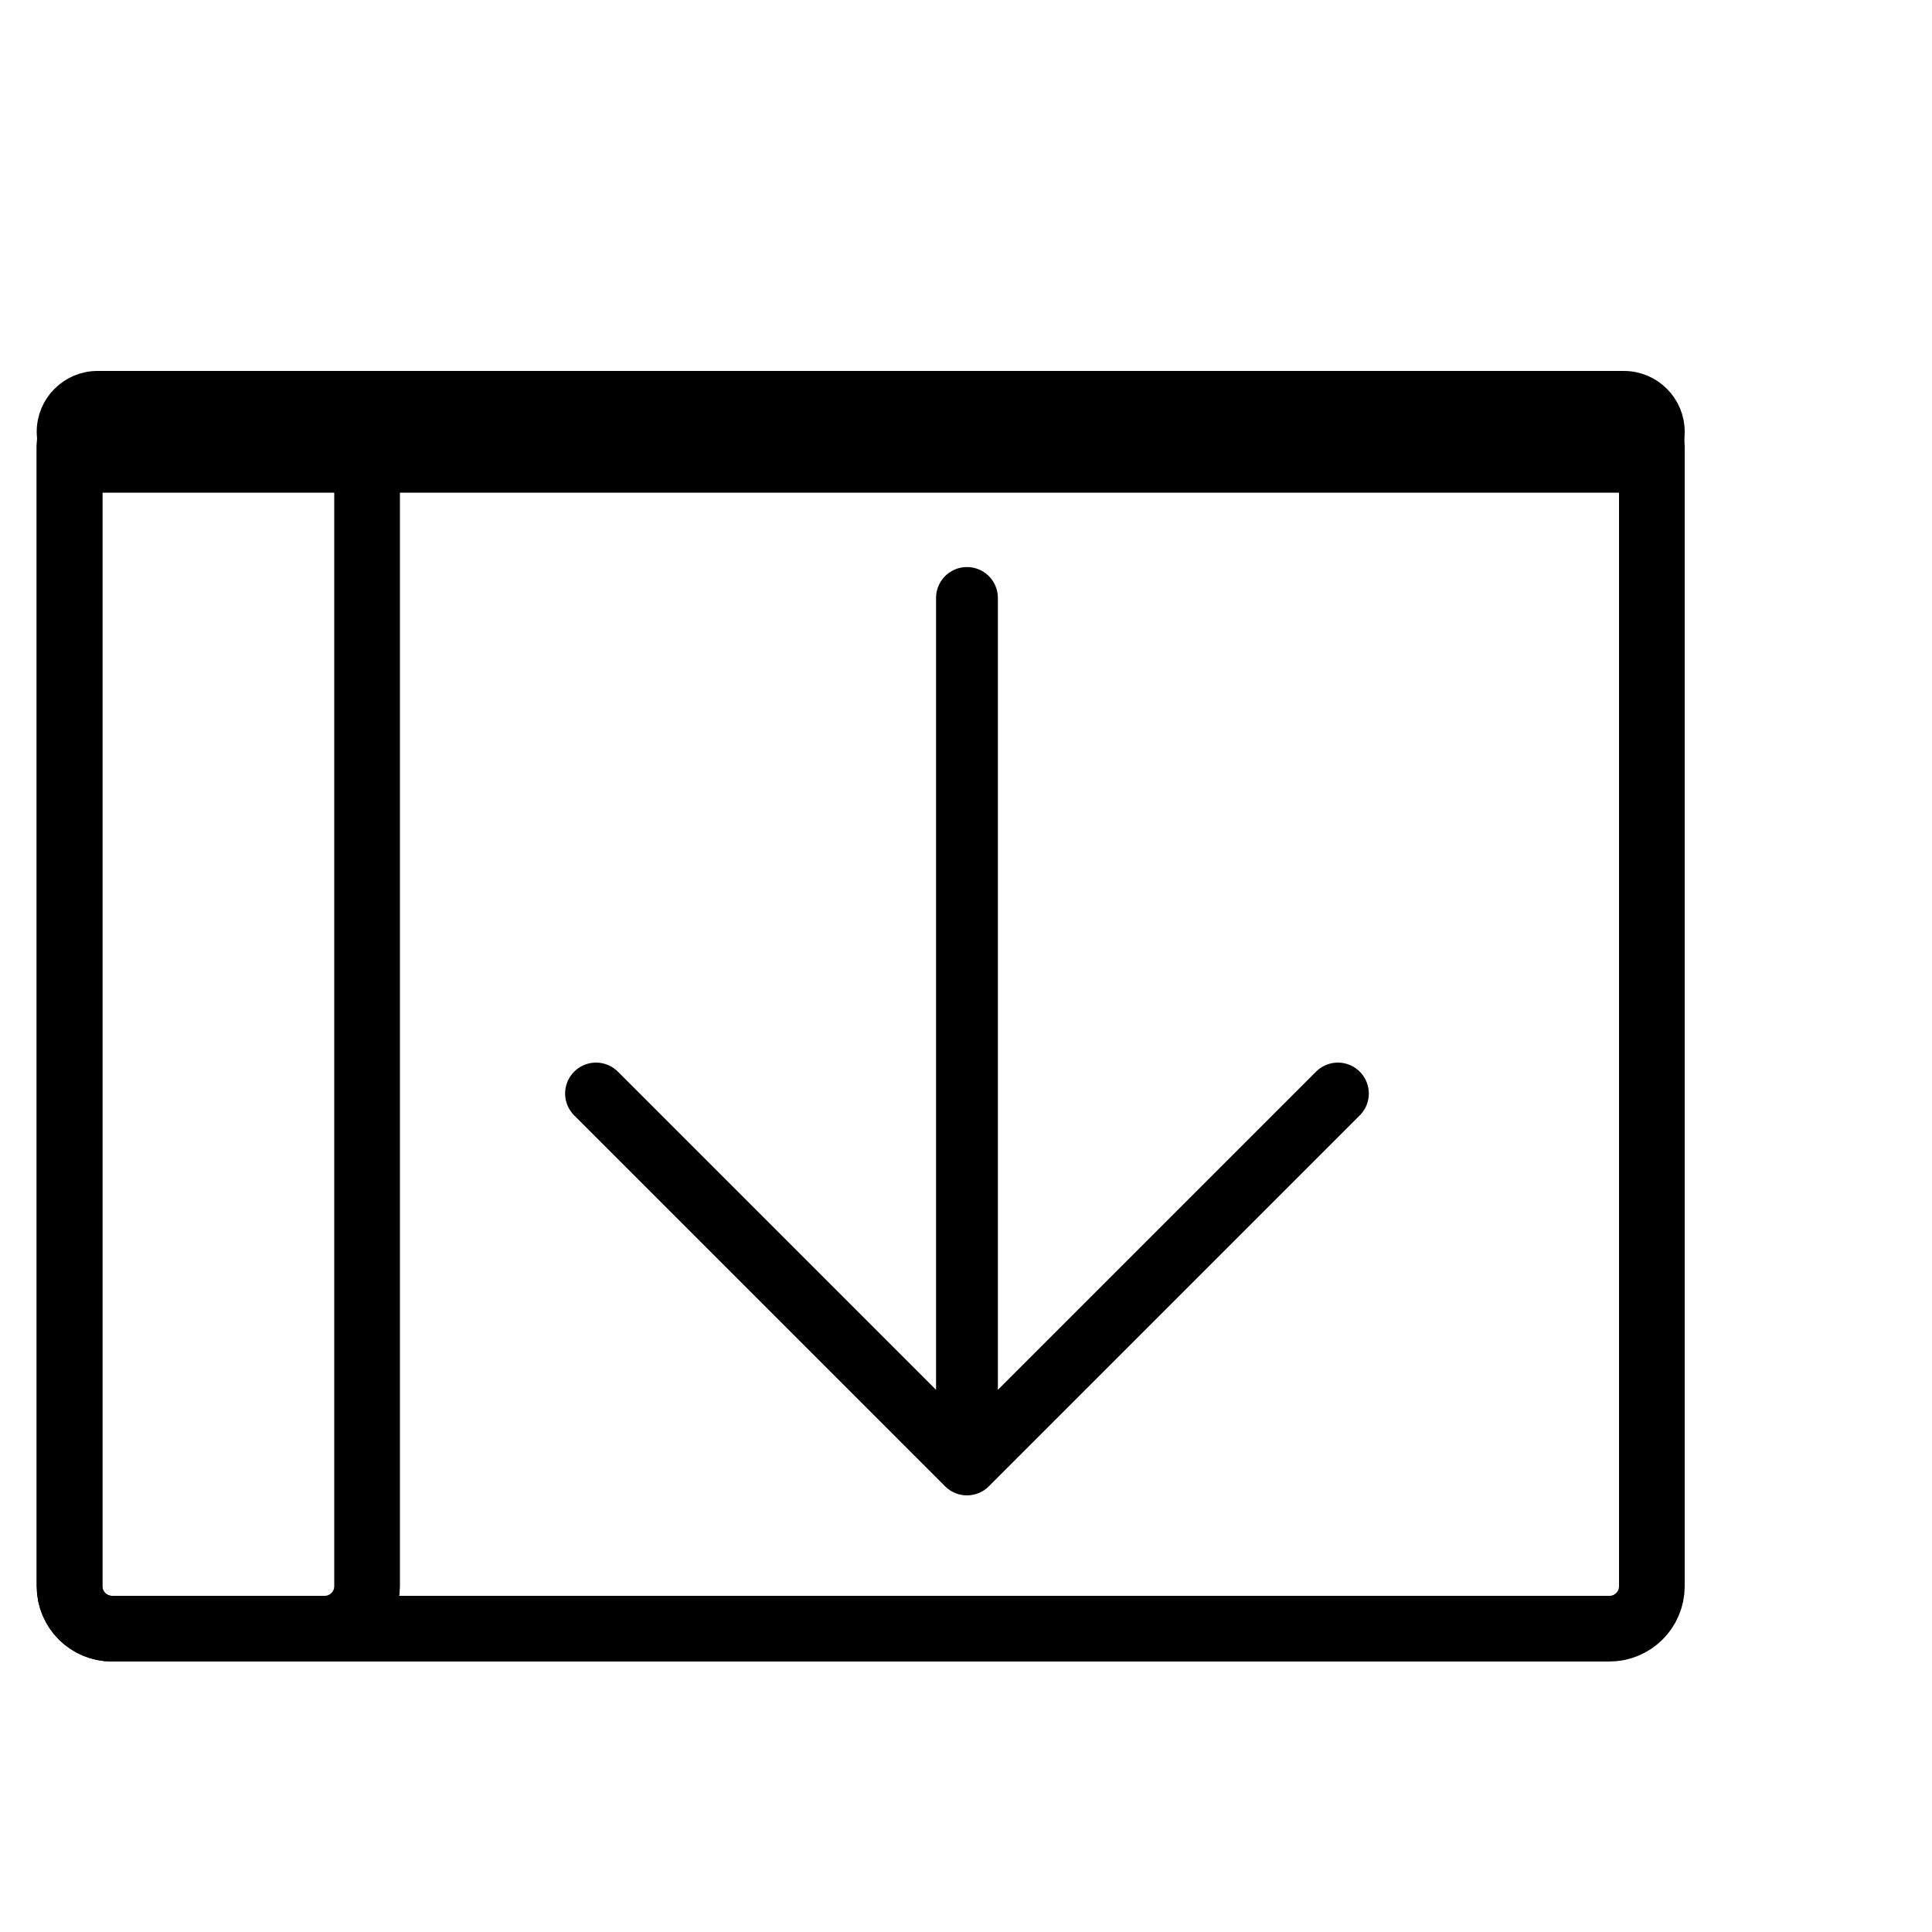
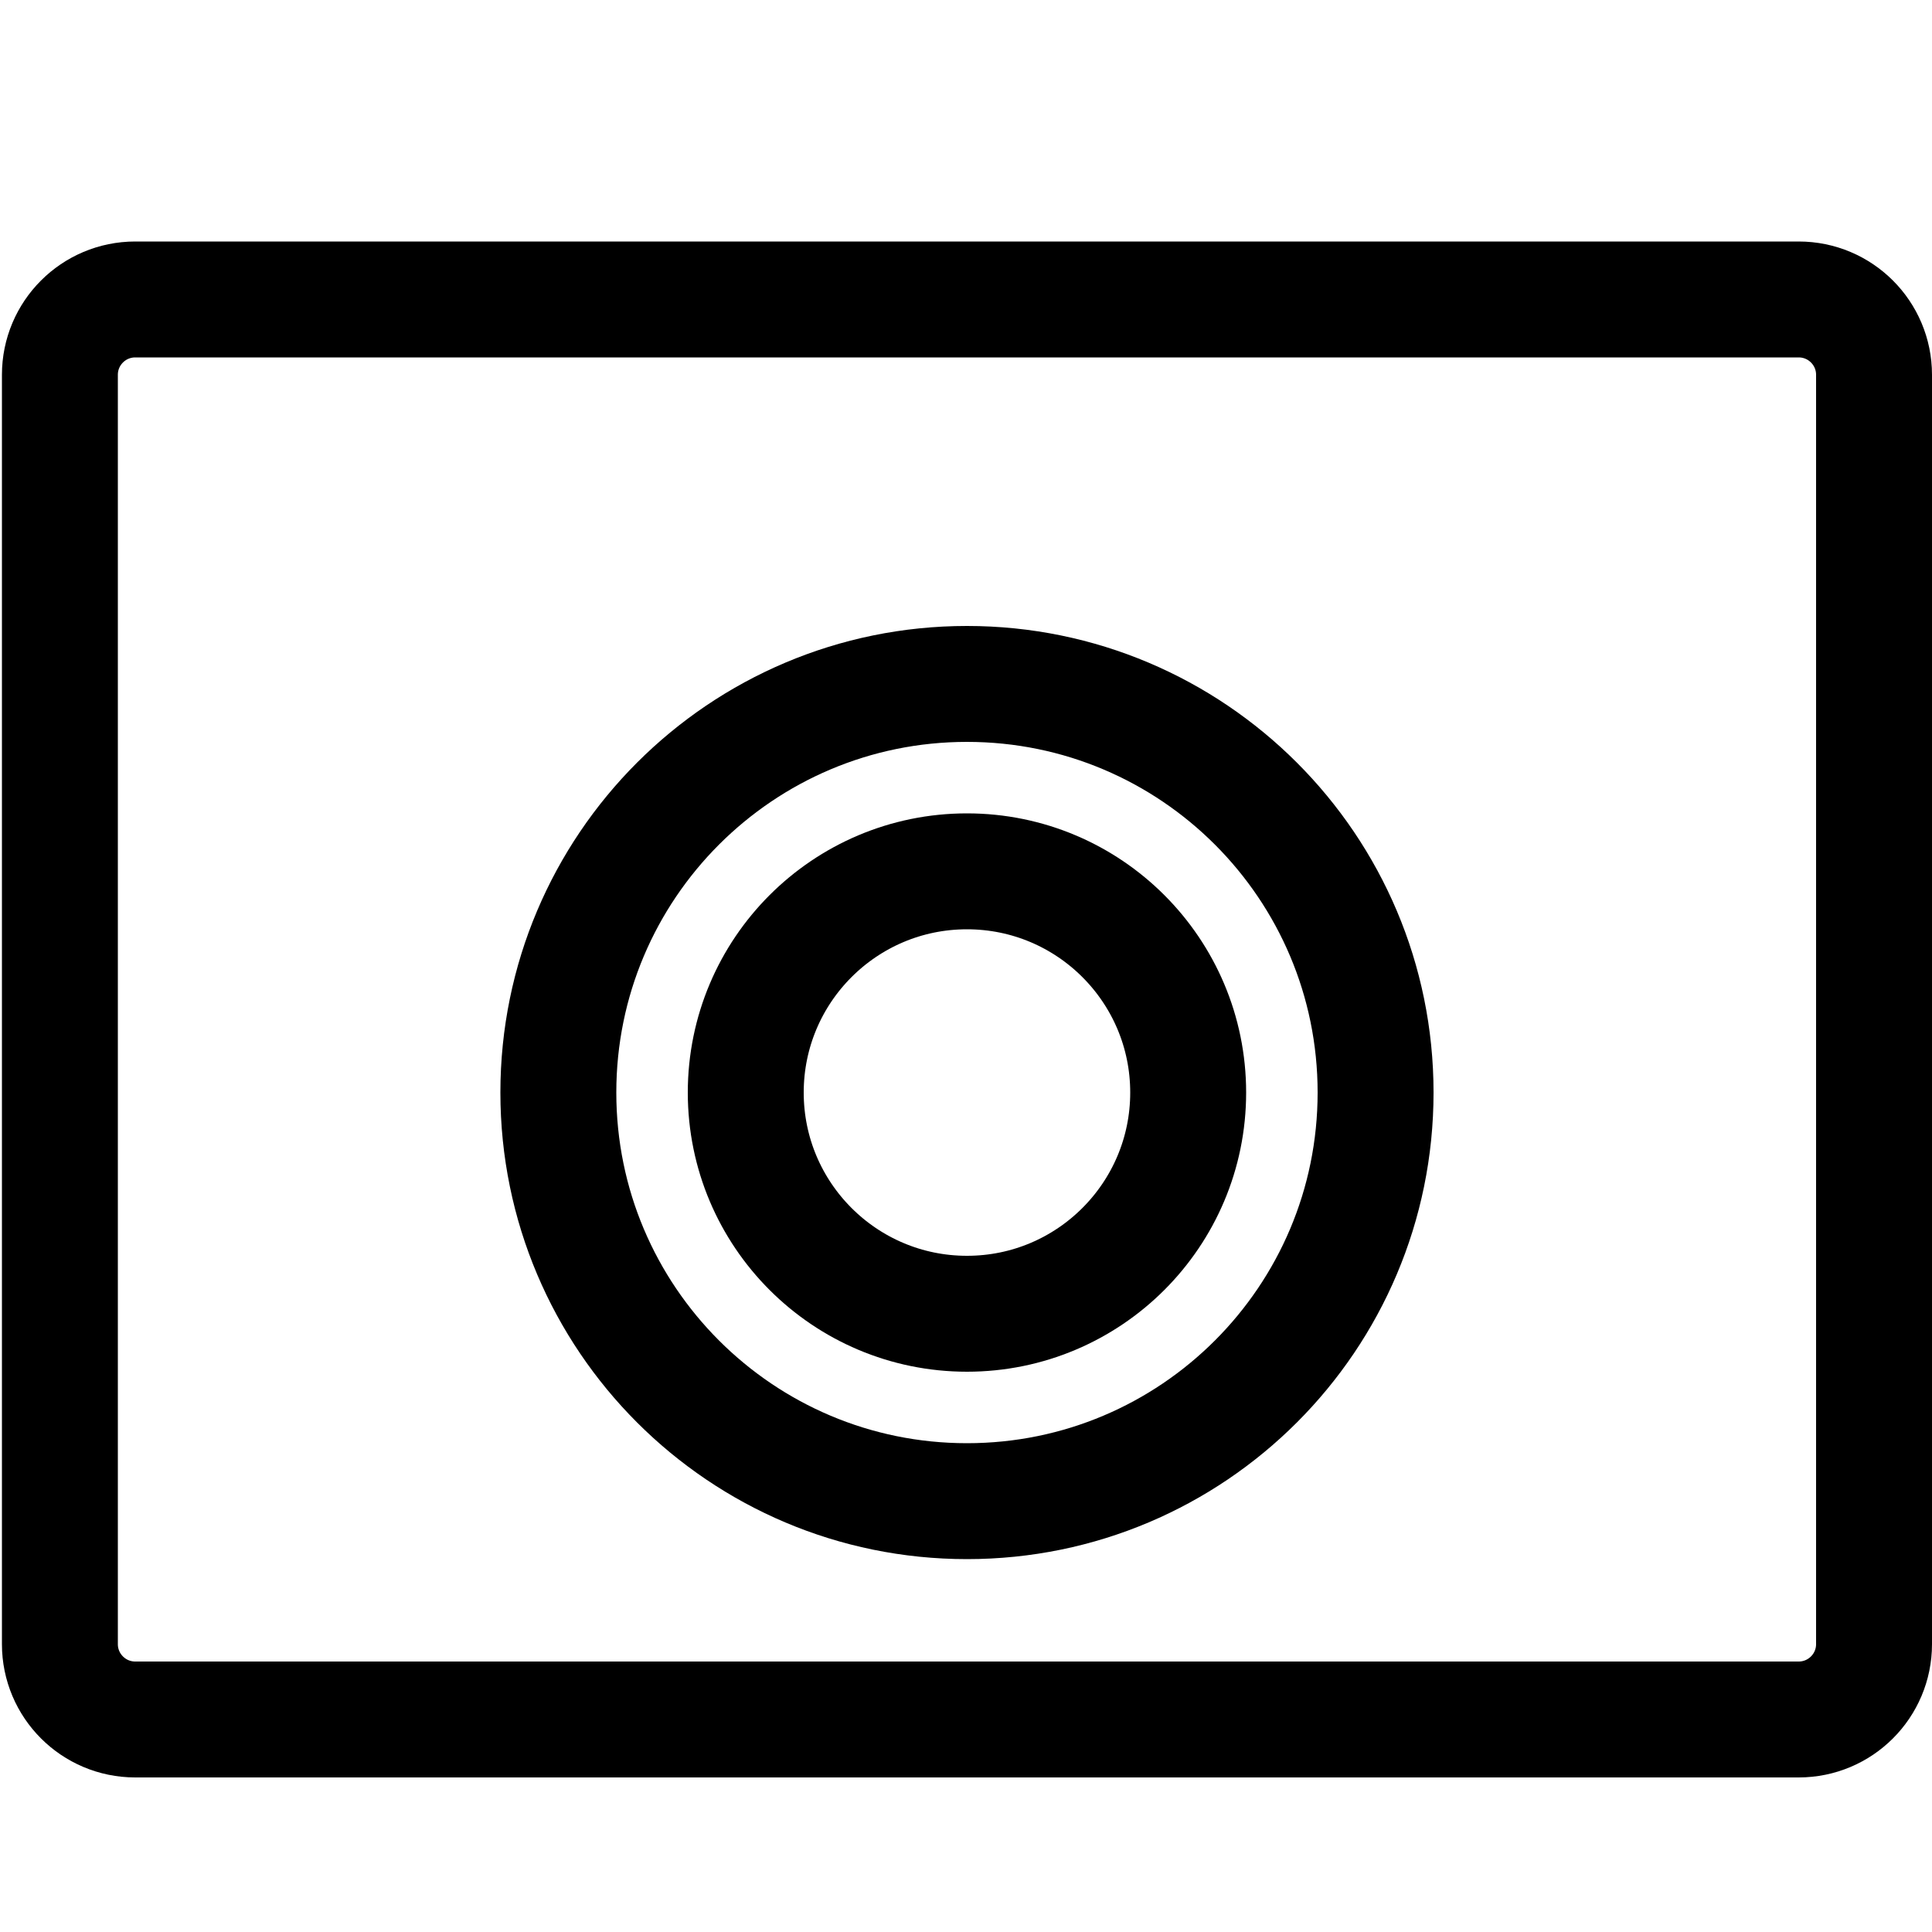
<svg xmlns="http://www.w3.org/2000/svg" width="1000" height="1000" viewBox="0 0 1000 1000" fill="none">
-   <rect x="36" y="209" width="819" height="634" rx="22" stroke="black" stroke-width="34" />
-   <rect x="36" y="209" width="154" height="634" rx="22" stroke="black" stroke-width="34" />
-   <rect x="27" y="200" width="837" height="47" rx="23.5" fill="black" stroke="black" stroke-width="16" />
-   <path d="M692.5 566L500.5 758M500.5 758L308.5 566M500.5 758V309.5" stroke="black" stroke-width="32" stroke-linecap="round" stroke-linejoin="round" />
+   <mask id="path-1-inside-1_1_2" fill="none">
+     <rect x="45" y="183" width="909" height="78" rx="22" />
+   </mask>
+   <rect x="45" y="183" width="909" height="78" rx="22" fill="none" stroke="black" stroke-width="78" mask="url(#path-1-inside-1_1_2)" />
+   <circle cx="500.5" cy="565.5" r="42.5" fill="none" />
+   <circle cx="500.5" cy="565.5" r="114.5" stroke="black" stroke-width="60" />
+   <circle cx="500.5" cy="565.5" r="211.5" stroke="black" stroke-width="60" />
+   <rect x="31" y="155" width="939" height="735" rx="39" stroke="black" stroke-width="60" stroke-linejoin="round" />
</svg>
